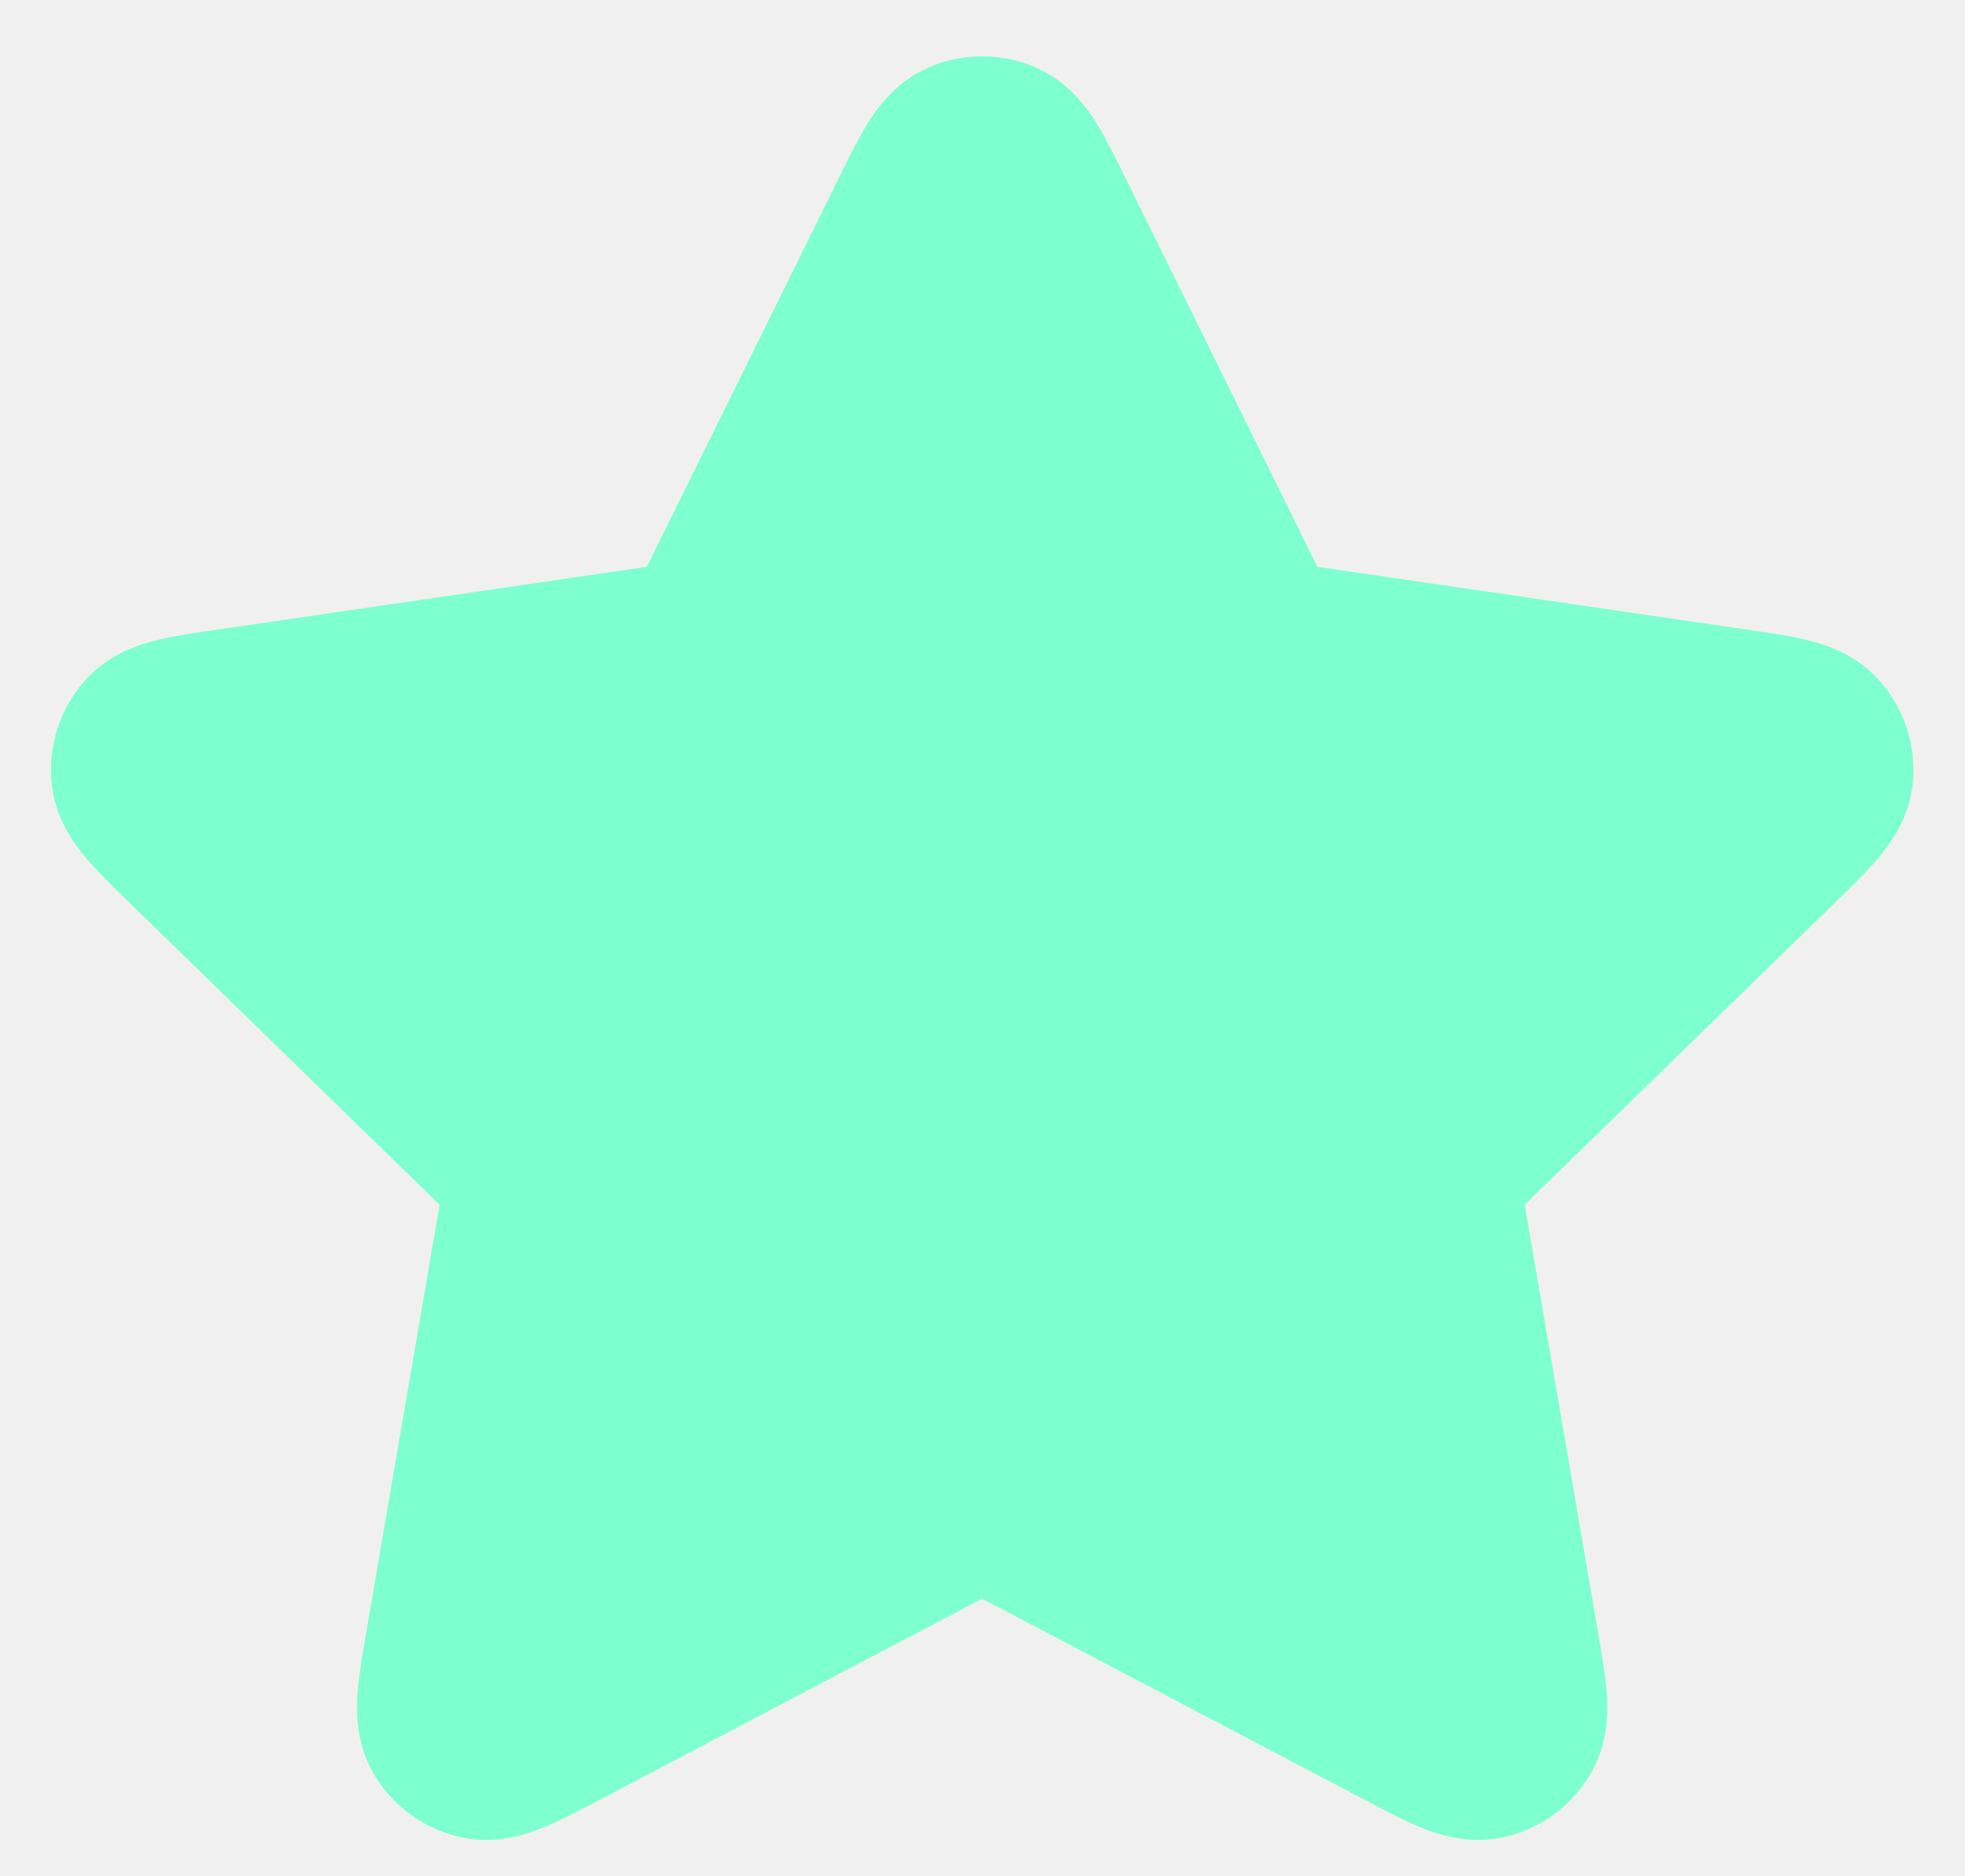
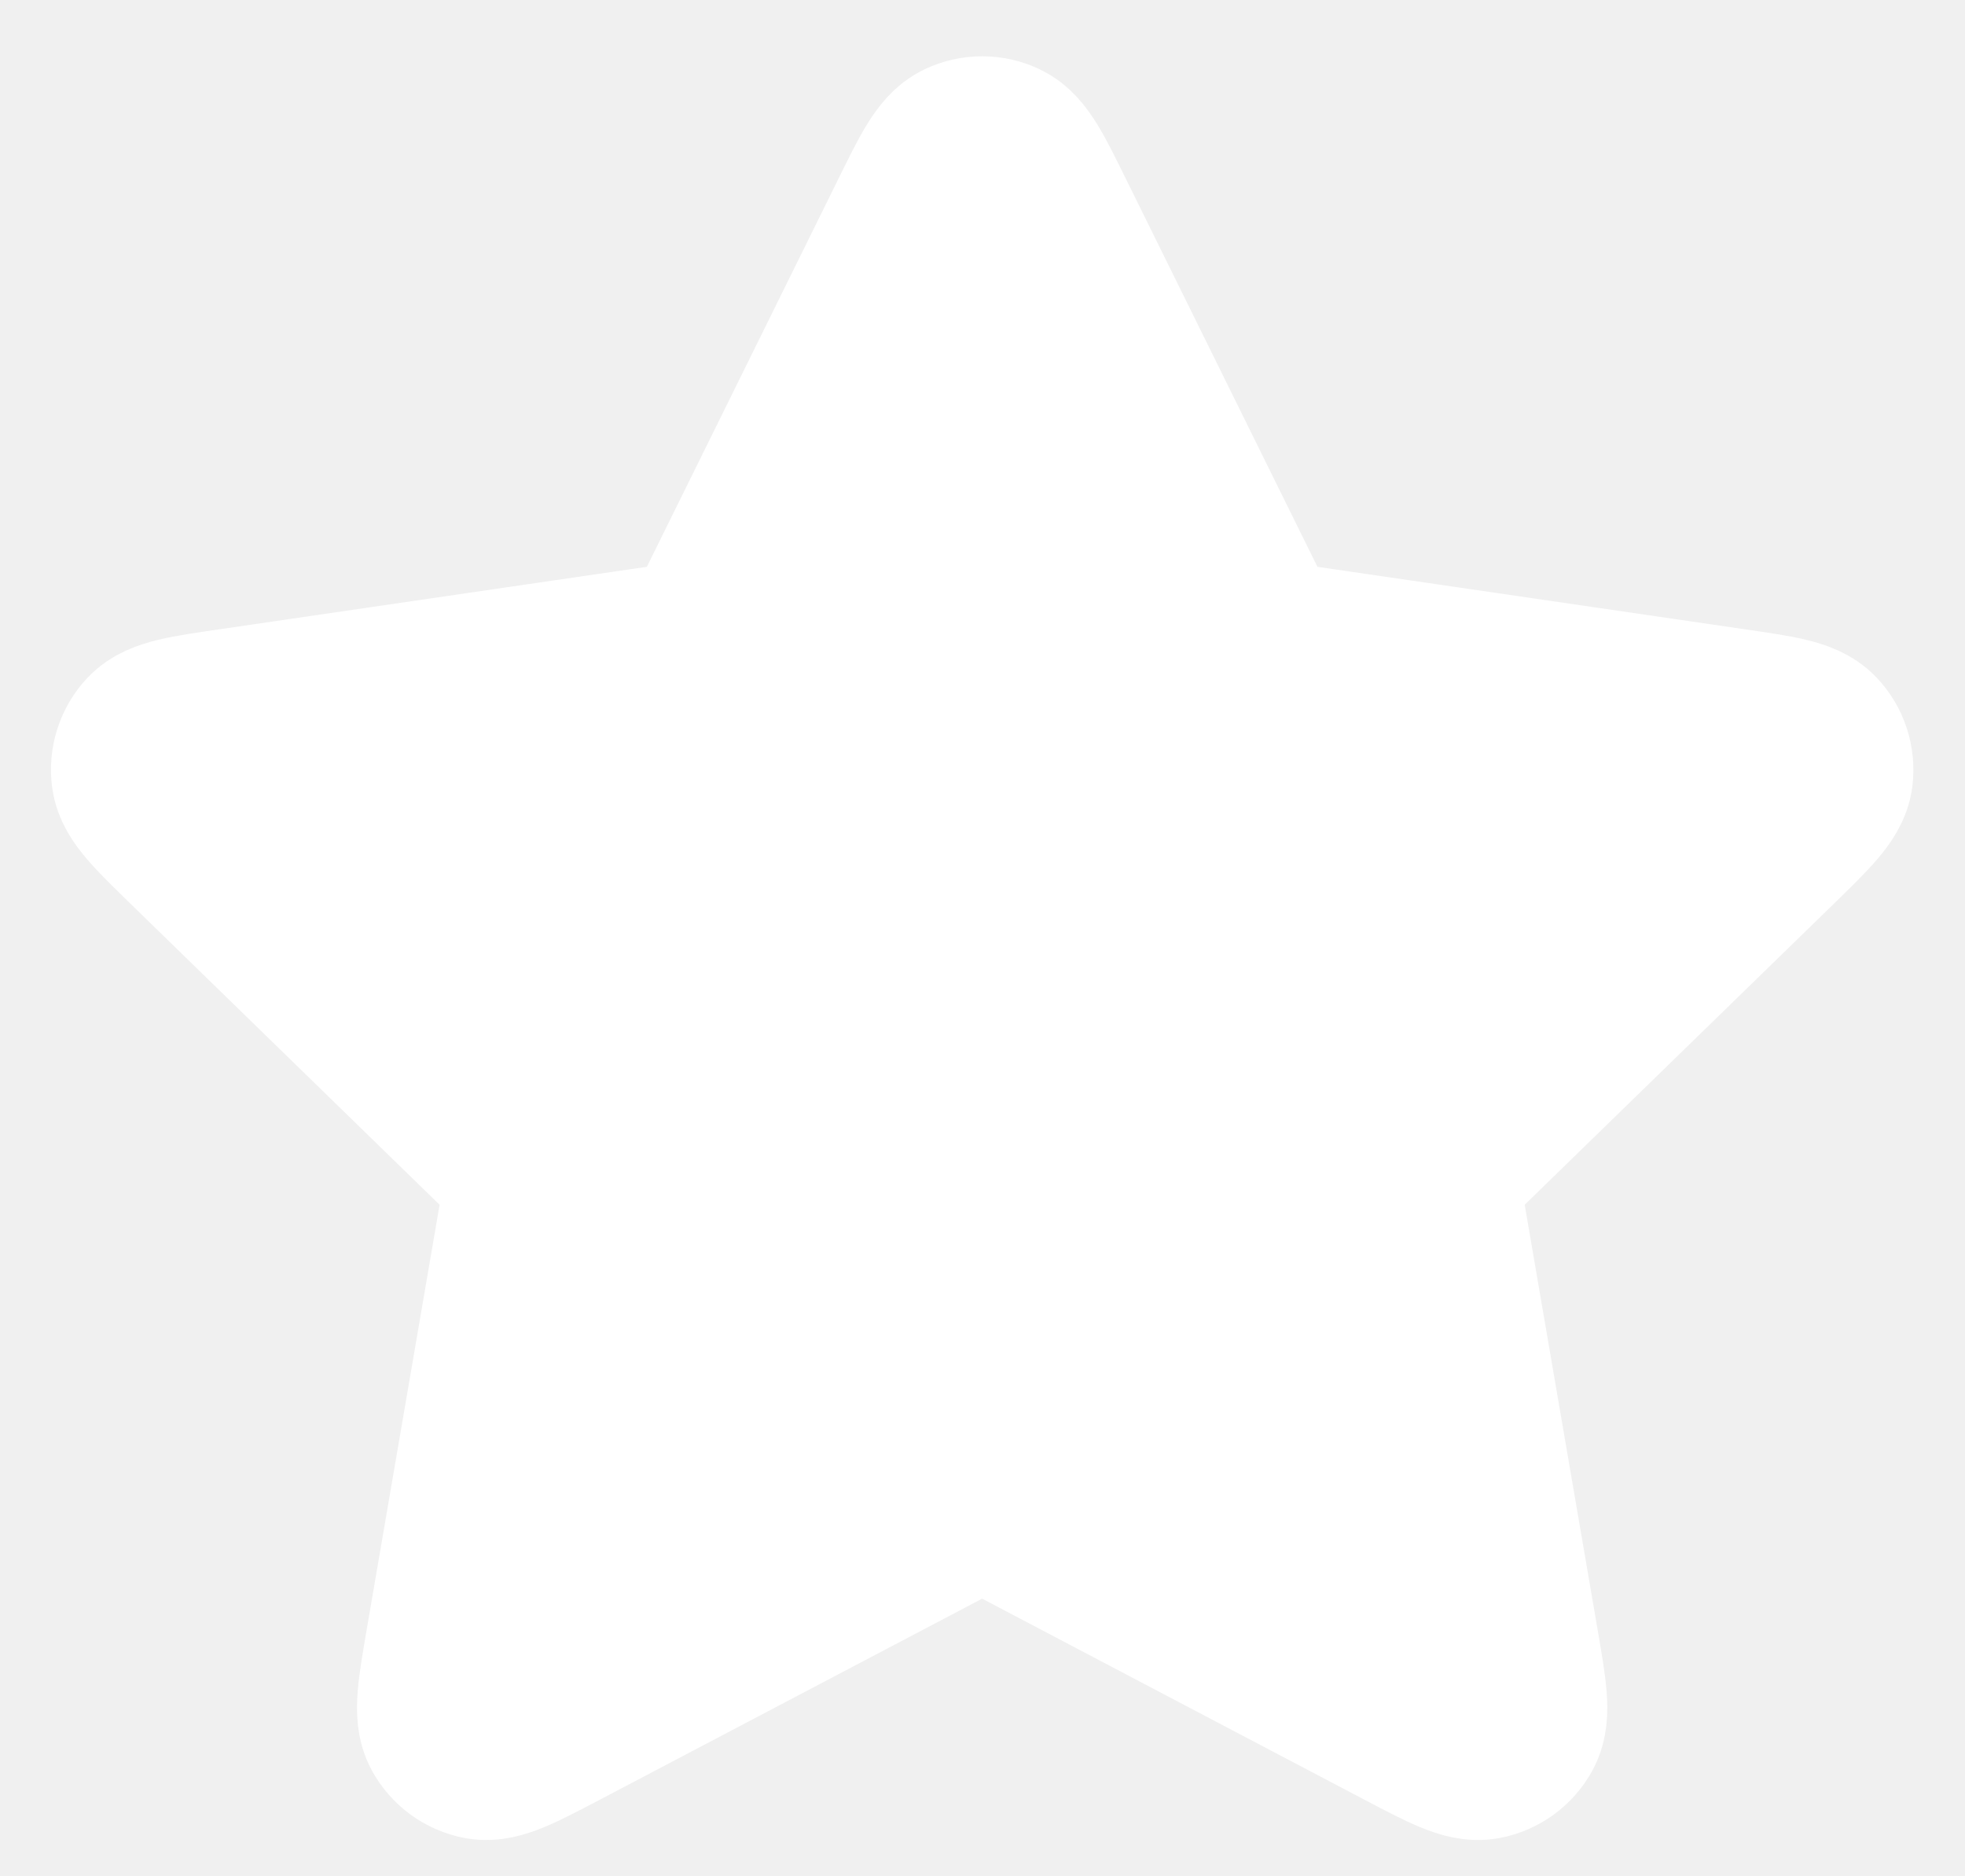
<svg xmlns="http://www.w3.org/2000/svg" width="22" height="21" viewBox="0 0 22 21" fill="none">
-   <path d="M10.279 2.454C10.509 1.987 10.624 1.753 10.781 1.679C10.917 1.614 11.075 1.614 11.211 1.679C11.368 1.753 11.483 1.987 11.713 2.454L13.9 6.884C13.968 7.021 14.002 7.09 14.052 7.144C14.096 7.191 14.149 7.23 14.207 7.257C14.274 7.288 14.35 7.299 14.502 7.321L19.393 8.036C19.908 8.111 20.166 8.149 20.285 8.275C20.389 8.384 20.437 8.535 20.418 8.684C20.395 8.856 20.209 9.037 19.836 9.401L16.297 12.847C16.187 12.954 16.132 13.008 16.096 13.072C16.065 13.128 16.045 13.19 16.037 13.255C16.028 13.327 16.041 13.403 16.067 13.555L16.902 18.422C16.99 18.936 17.034 19.192 16.951 19.345C16.879 19.477 16.752 19.57 16.603 19.598C16.433 19.629 16.202 19.508 15.741 19.266L11.368 16.966C11.232 16.894 11.164 16.859 11.092 16.845C11.029 16.832 10.963 16.832 10.9 16.845C10.828 16.859 10.76 16.894 10.624 16.966L6.251 19.266C5.79 19.508 5.559 19.629 5.389 19.598C5.241 19.57 5.113 19.477 5.041 19.345C4.958 19.192 5.002 18.936 5.09 18.422L5.925 13.555C5.951 13.403 5.964 13.327 5.955 13.255C5.947 13.19 5.927 13.128 5.896 13.072C5.86 13.008 5.805 12.954 5.695 12.847L2.157 9.401C1.784 9.037 1.597 8.856 1.575 8.684C1.555 8.535 1.604 8.384 1.707 8.275C1.827 8.149 2.084 8.111 2.599 8.036L7.49 7.321C7.643 7.299 7.719 7.288 7.785 7.257C7.843 7.23 7.896 7.191 7.94 7.144C7.99 7.09 8.024 7.021 8.092 6.884L10.279 2.454Z" fill="#7EFFD1" stroke="#7EFFD1" stroke-width="2" stroke-linecap="round" stroke-linejoin="round" />
+   <path d="M10.279 2.454C10.509 1.987 10.624 1.753 10.781 1.679C10.917 1.614 11.075 1.614 11.211 1.679C11.368 1.753 11.483 1.987 11.713 2.454L13.9 6.884C13.968 7.021 14.002 7.09 14.052 7.144C14.096 7.191 14.149 7.23 14.207 7.257C14.274 7.288 14.35 7.299 14.502 7.321L19.393 8.036C19.908 8.111 20.166 8.149 20.285 8.275C20.389 8.384 20.437 8.535 20.418 8.684C20.395 8.856 20.209 9.037 19.836 9.401L16.297 12.847C16.187 12.954 16.132 13.008 16.096 13.072C16.065 13.128 16.045 13.19 16.037 13.255C16.028 13.327 16.041 13.403 16.067 13.555L16.902 18.422C16.99 18.936 17.034 19.192 16.951 19.345C16.879 19.477 16.752 19.57 16.603 19.598C16.433 19.629 16.202 19.508 15.741 19.266L11.368 16.966C11.232 16.894 11.164 16.859 11.092 16.845C11.029 16.832 10.963 16.832 10.9 16.845C10.828 16.859 10.76 16.894 10.624 16.966L6.251 19.266C5.79 19.508 5.559 19.629 5.389 19.598C5.241 19.57 5.113 19.477 5.041 19.345C4.958 19.192 5.002 18.936 5.09 18.422L5.925 13.555C5.951 13.403 5.964 13.327 5.955 13.255C5.947 13.19 5.927 13.128 5.896 13.072C5.86 13.008 5.805 12.954 5.695 12.847L2.157 9.401C1.784 9.037 1.597 8.856 1.575 8.684C1.555 8.535 1.604 8.384 1.707 8.275C1.827 8.149 2.084 8.111 2.599 8.036L7.49 7.321C7.643 7.299 7.719 7.288 7.785 7.257C7.843 7.23 7.896 7.191 7.94 7.144C7.99 7.09 8.024 7.021 8.092 6.884L10.279 2.454Z" fill="#fff" stroke="#fff" stroke-width="2" stroke-linecap="round" stroke-linejoin="round" />
</svg>
